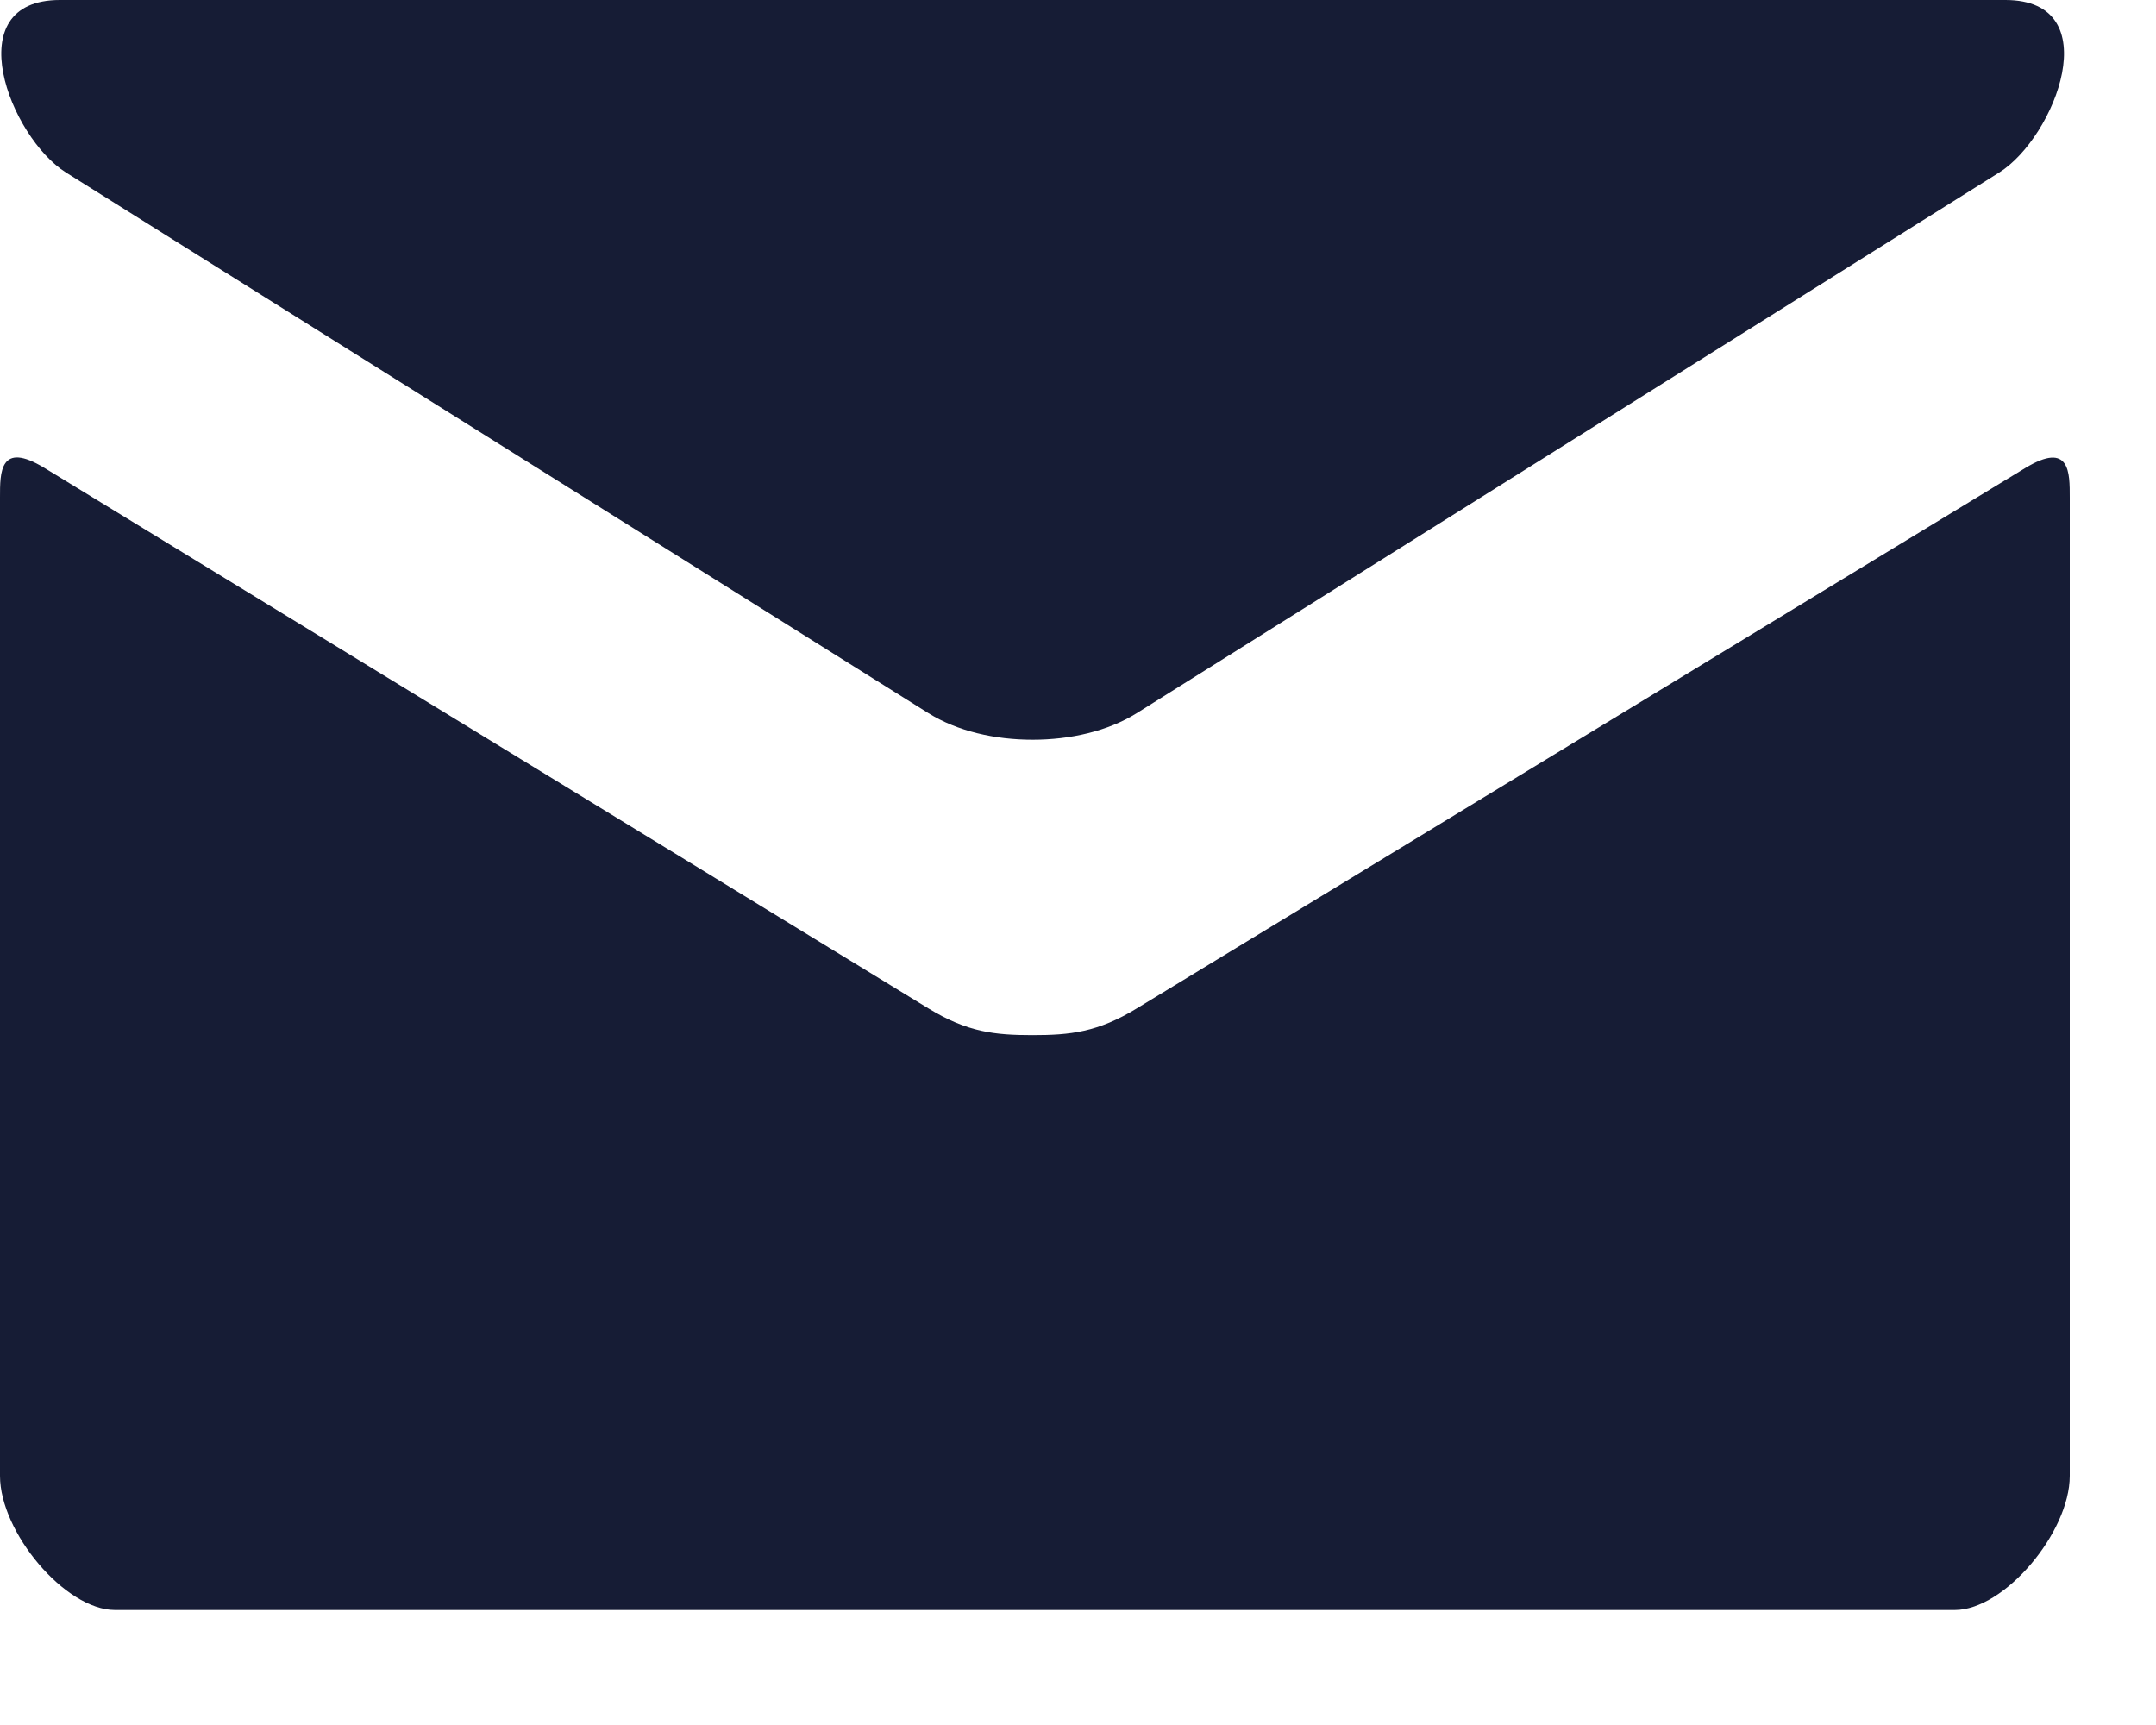
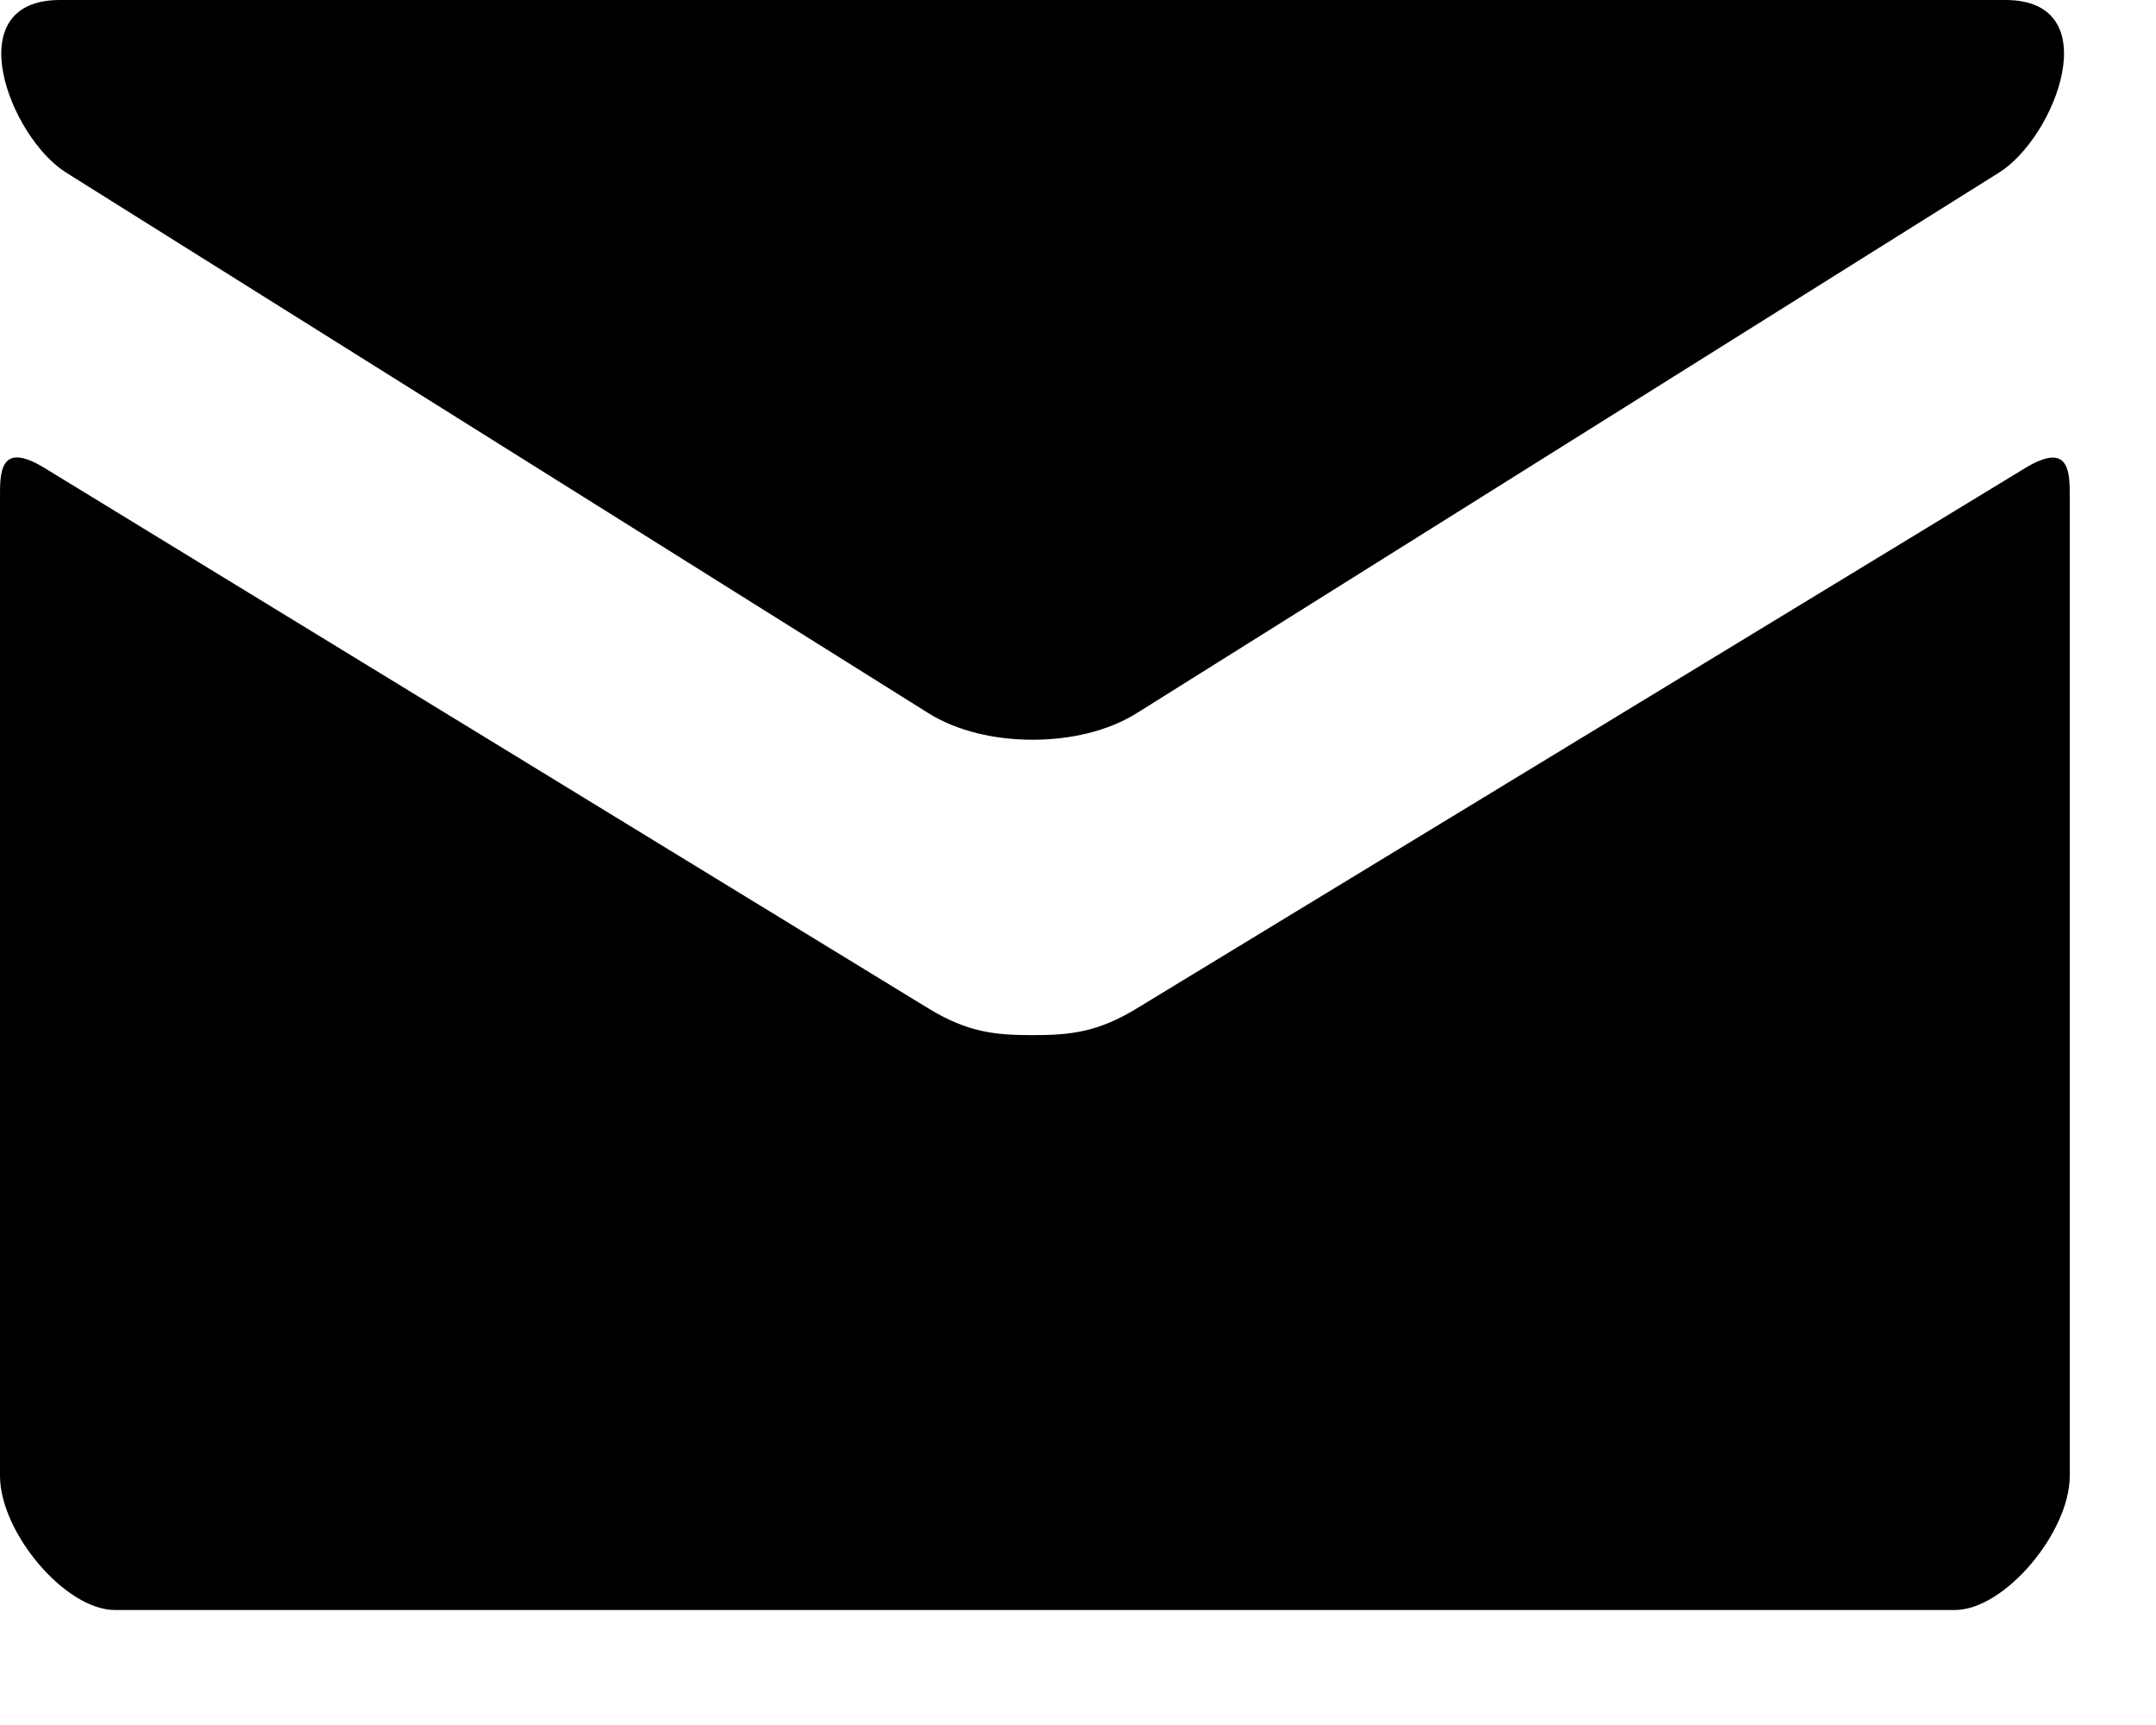
<svg xmlns="http://www.w3.org/2000/svg" width="15" height="12" viewBox="0 0 15 12" fill="none">
-   <path d="M0.459 1.2L6.459 4.961C6.661 5.087 6.922 5.146 7.184 5.146C7.446 5.146 7.707 5.087 7.909 4.961L13.909 1.2C14.3 0.955 14.67 0 13.952 0H0.417C-0.301 0 0.069 0.955 0.459 1.2ZM14.09 3.256L7.909 7.015C7.637 7.181 7.446 7.201 7.184 7.201C6.922 7.201 6.731 7.181 6.459 7.015C6.187 6.849 0.753 3.525 0.309 3.255C-0.003 3.065 1.29285e-06 3.288 1.29285e-06 3.46V10.267C1.29285e-06 10.659 0.453 11.2 0.8 11.2H13.6C13.947 11.2 14.4 10.659 14.4 10.267V3.461C14.4 3.289 14.403 3.066 14.09 3.256Z" fill="#161C35" />
+   <path d="M0.459 1.2L6.459 4.961C6.661 5.087 6.922 5.146 7.184 5.146C7.446 5.146 7.707 5.087 7.909 4.961L13.909 1.2C14.3 0.955 14.67 0 13.952 0H0.417C-0.301 0 0.069 0.955 0.459 1.2ZM14.09 3.256L7.909 7.015C7.637 7.181 7.446 7.201 7.184 7.201C6.922 7.201 6.731 7.181 6.459 7.015C6.187 6.849 0.753 3.525 0.309 3.255C-0.003 3.065 1.29285e-06 3.288 1.29285e-06 3.46V10.267C1.29285e-06 10.659 0.453 11.2 0.8 11.2H13.6C13.947 11.2 14.4 10.659 14.4 10.267V3.461C14.4 3.289 14.403 3.066 14.09 3.256Z" fill="currentColor" />
</svg>
